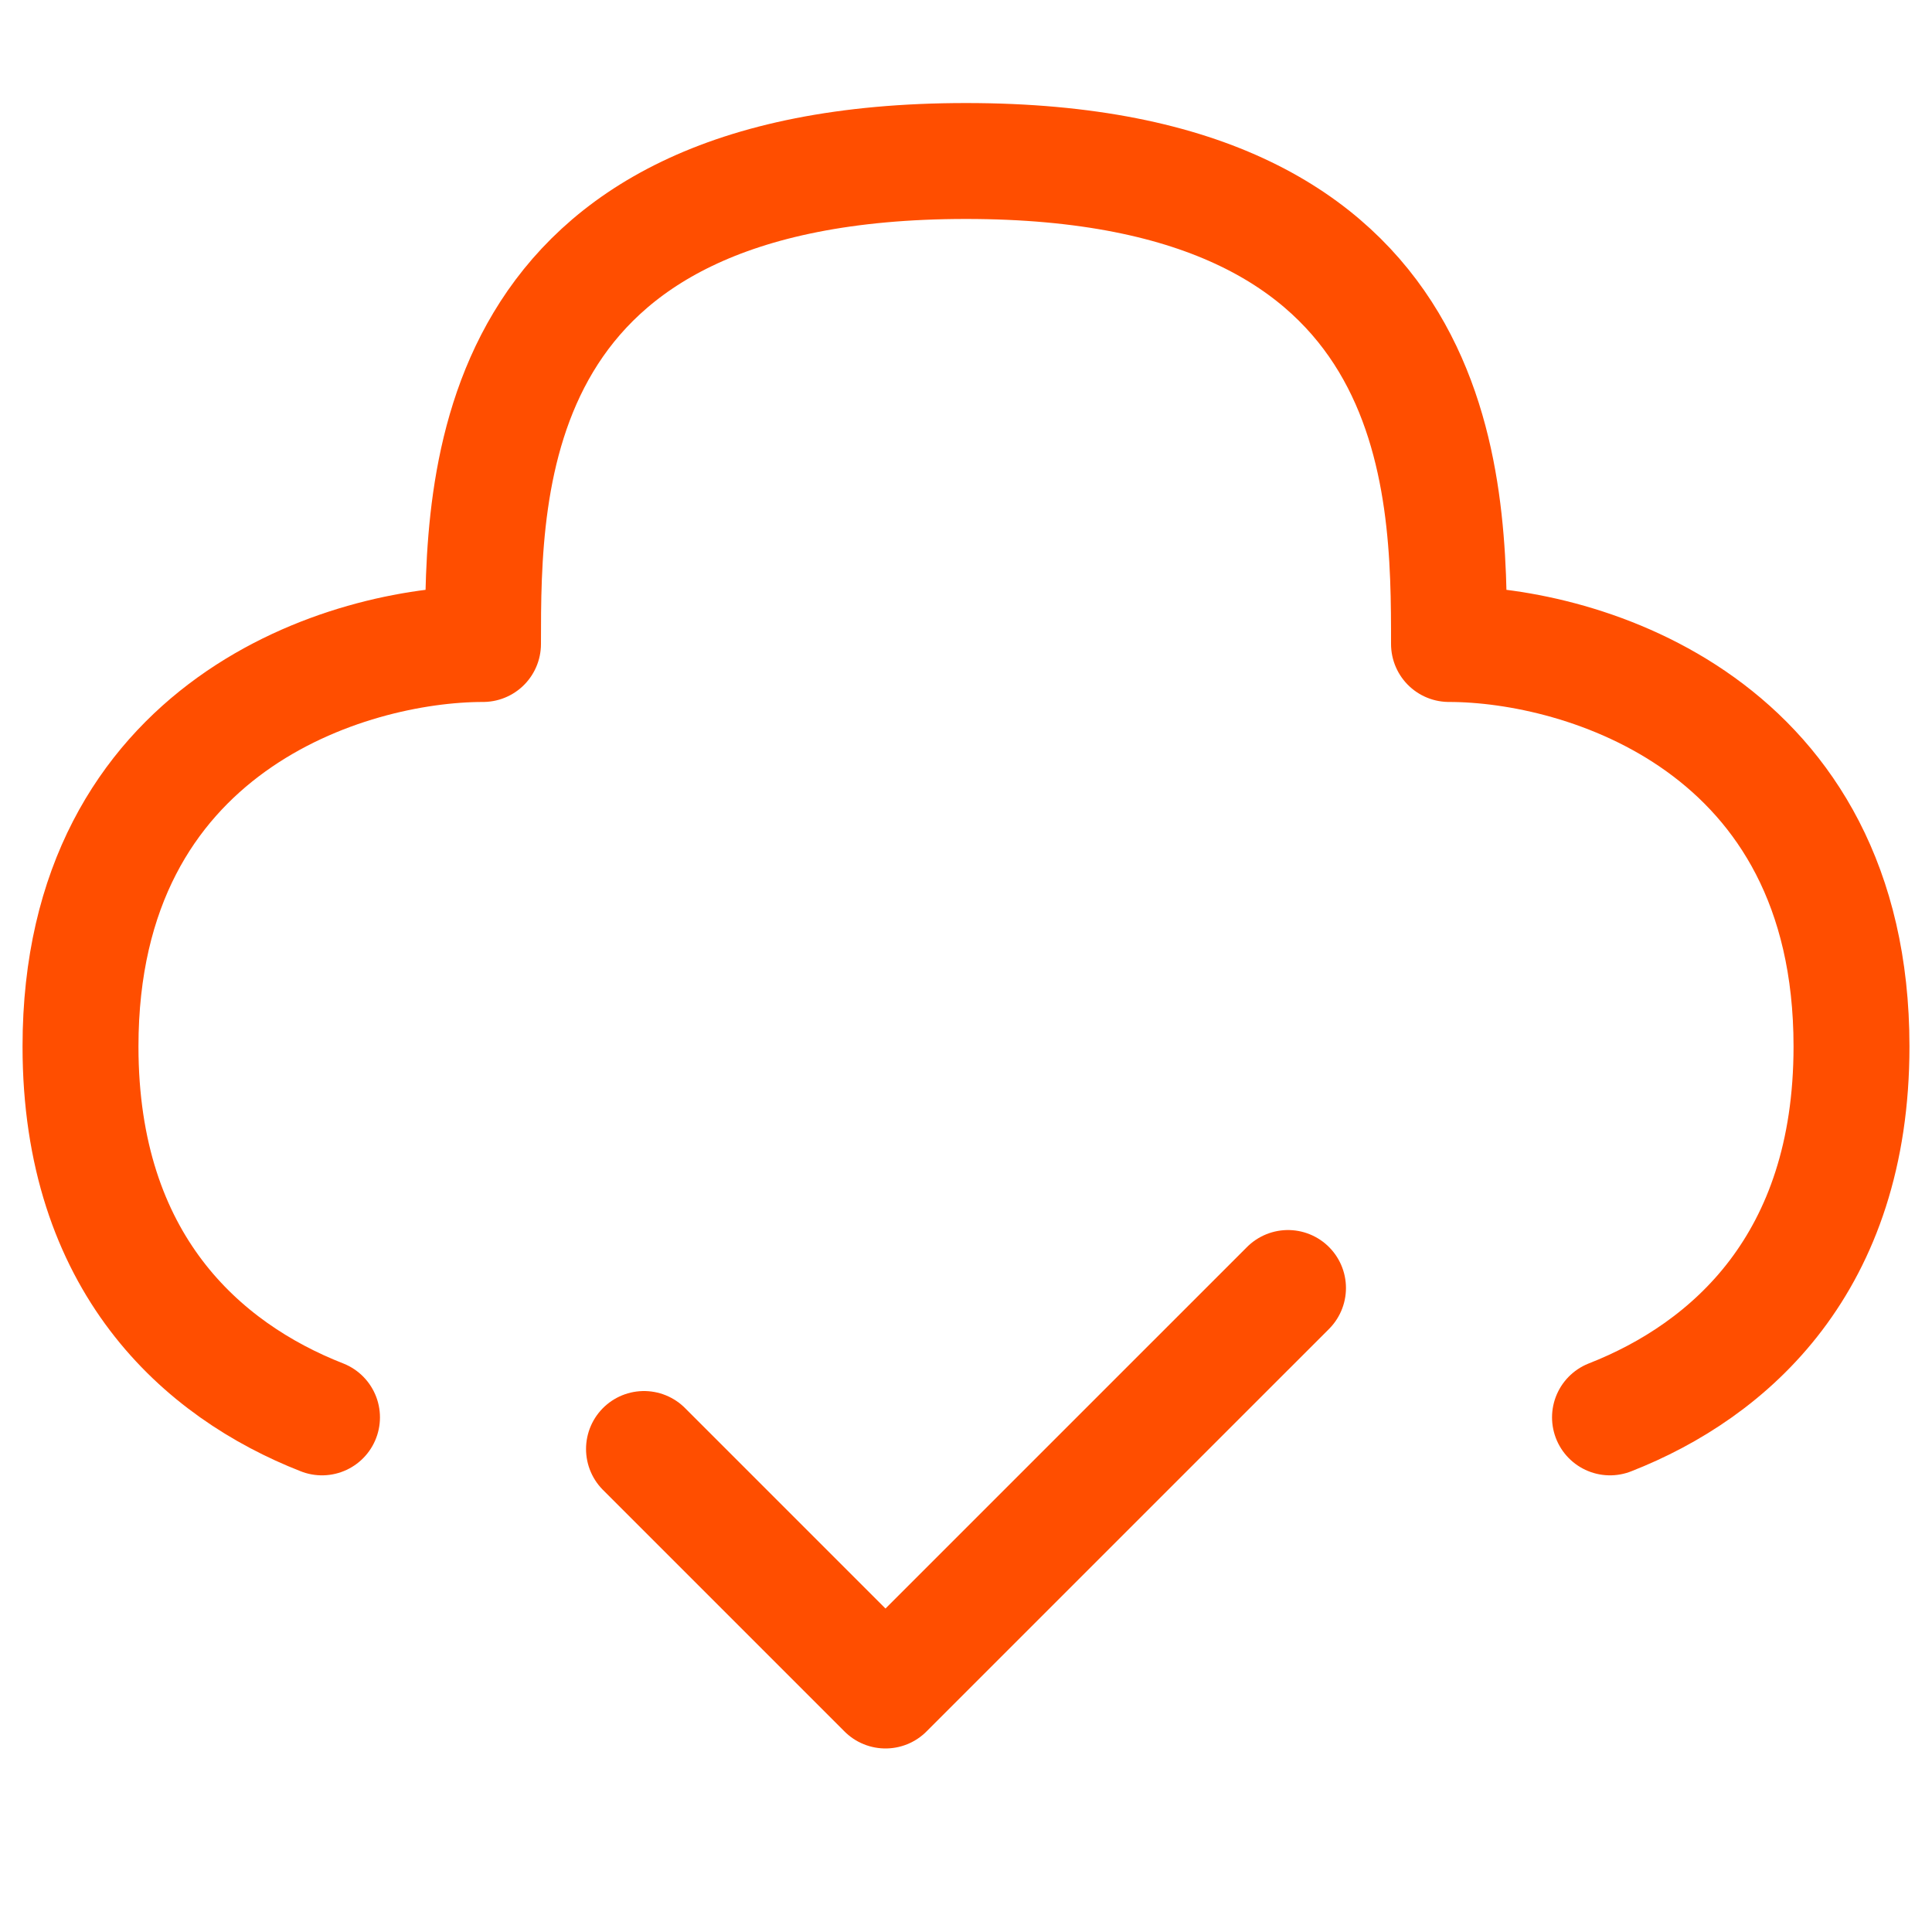
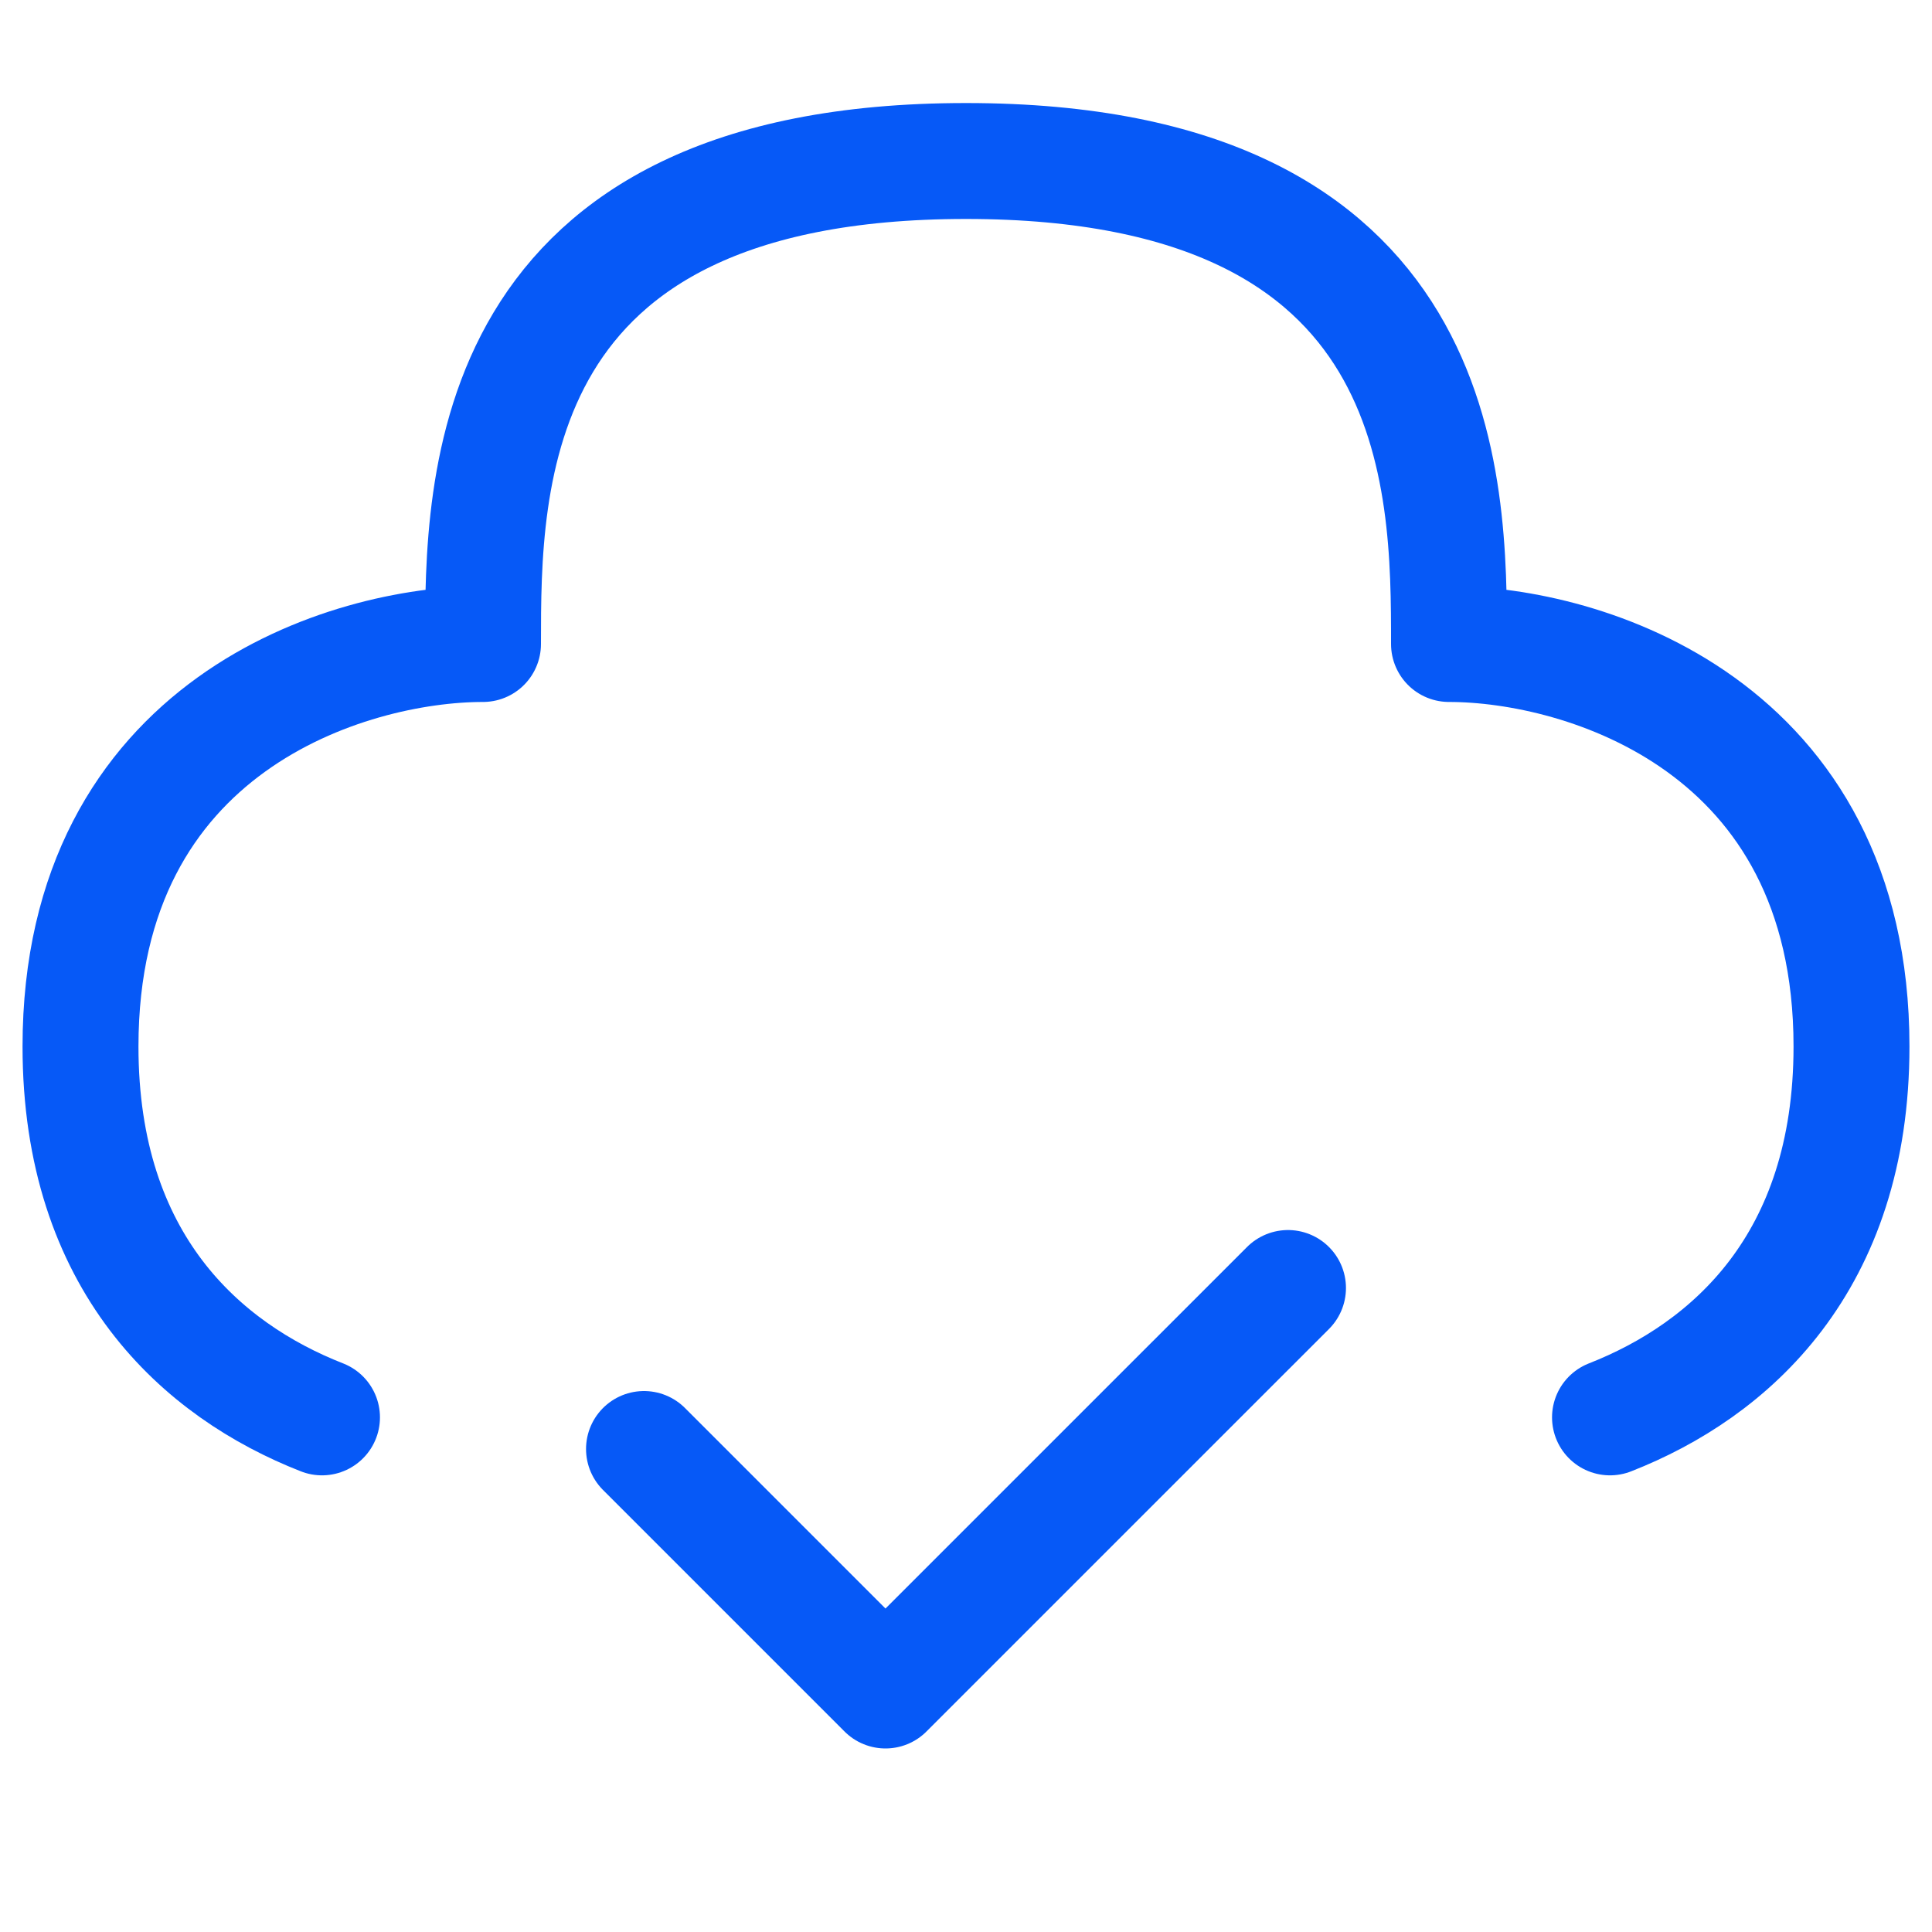
<svg xmlns="http://www.w3.org/2000/svg" width="30" height="30" viewBox="0 0 30 30" fill="none">
-   <path d="M10 22.5L13.75 26.25L20 20" stroke="#FF4E00" stroke-width="1.8" stroke-linecap="round" stroke-linejoin="round" />
-   <path d="M25 22.009C26.867 21.277 28.75 19.611 28.75 16.25C28.75 11.25 24.584 10 22.5 10C22.5 7.5 22.5 2.5 15 2.5C7.5 2.5 7.5 7.5 7.5 10C5.416 10 1.25 11.25 1.25 16.25C1.25 19.611 3.132 21.277 5 22.009" stroke="#FF4E00" stroke-width="1.8" stroke-linecap="round" stroke-linejoin="round" />
+   <path d="M10 22.5L13.75 26.25L20 20" stroke="#0659f7" stroke-width="1.8" stroke-linecap="round" stroke-linejoin="round" />
+   <path d="M25 22.009C26.867 21.277 28.75 19.611 28.75 16.25C28.75 11.25 24.584 10 22.5 10C22.5 7.5 22.5 2.5 15 2.5C7.5 2.5 7.5 7.5 7.5 10C5.416 10 1.25 11.25 1.25 16.25C1.25 19.611 3.132 21.277 5 22.009" stroke="#0659f7" stroke-width="1.8" stroke-linecap="round" stroke-linejoin="round" />
</svg>
